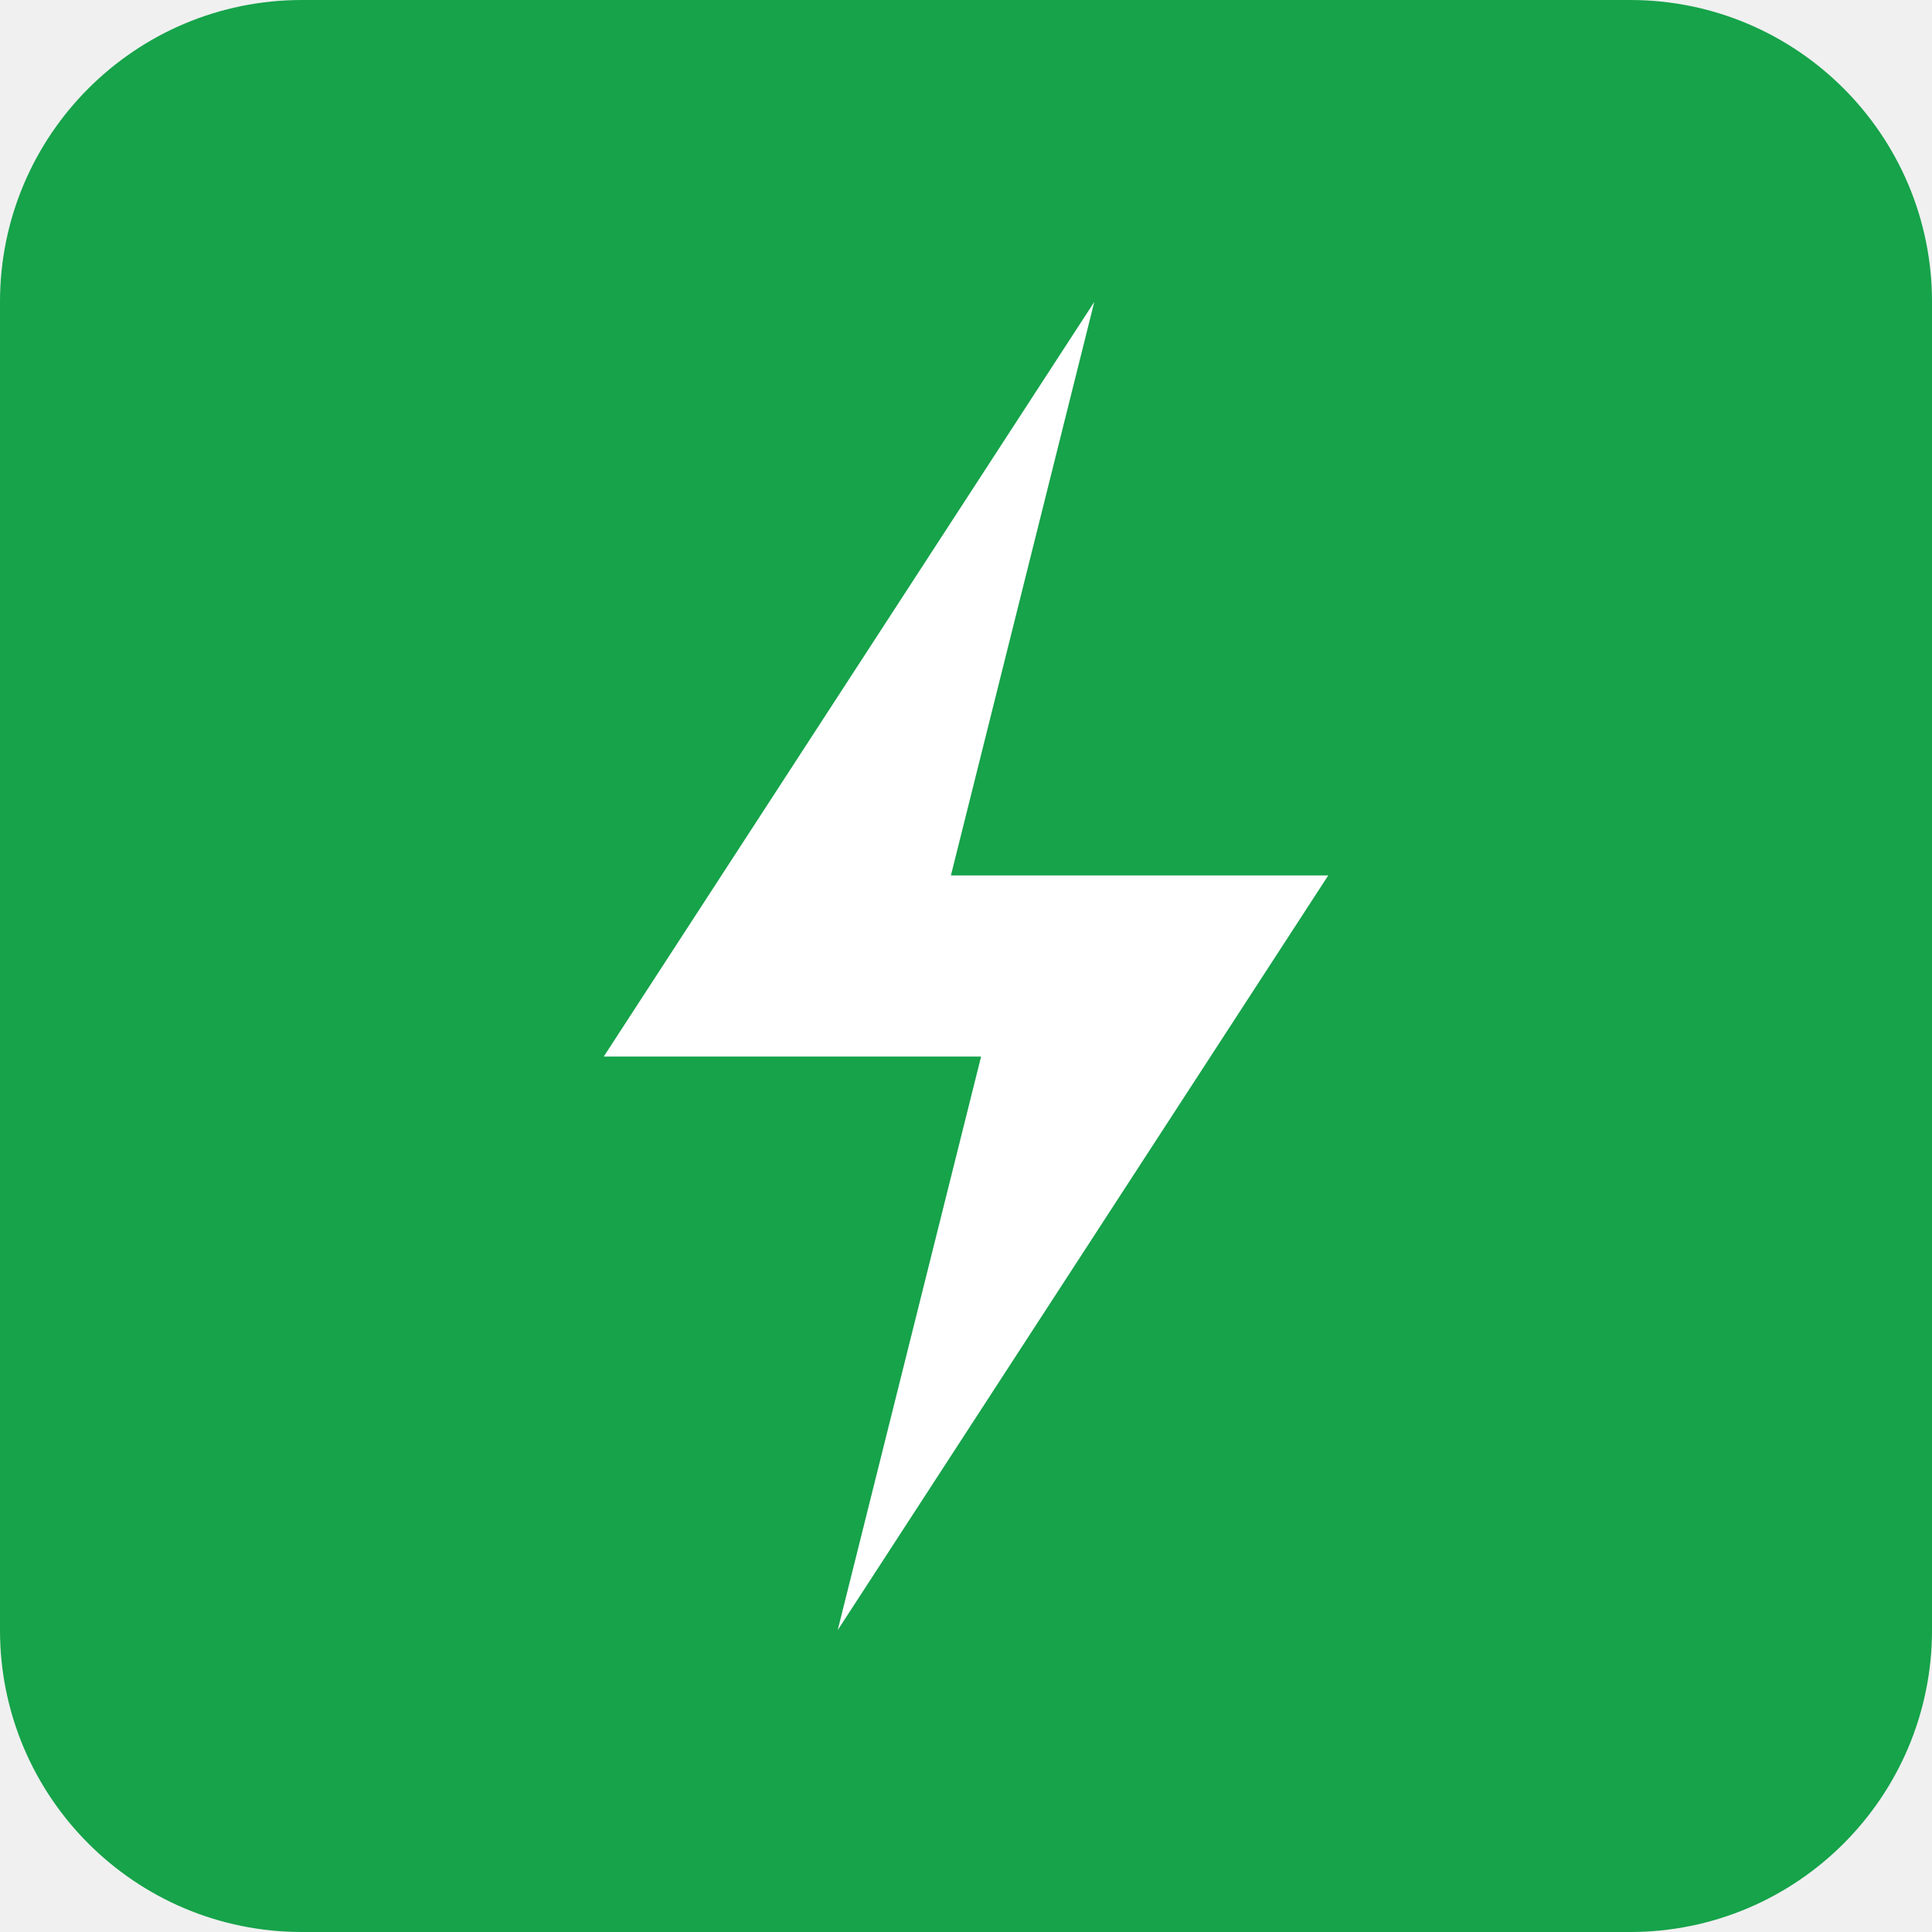
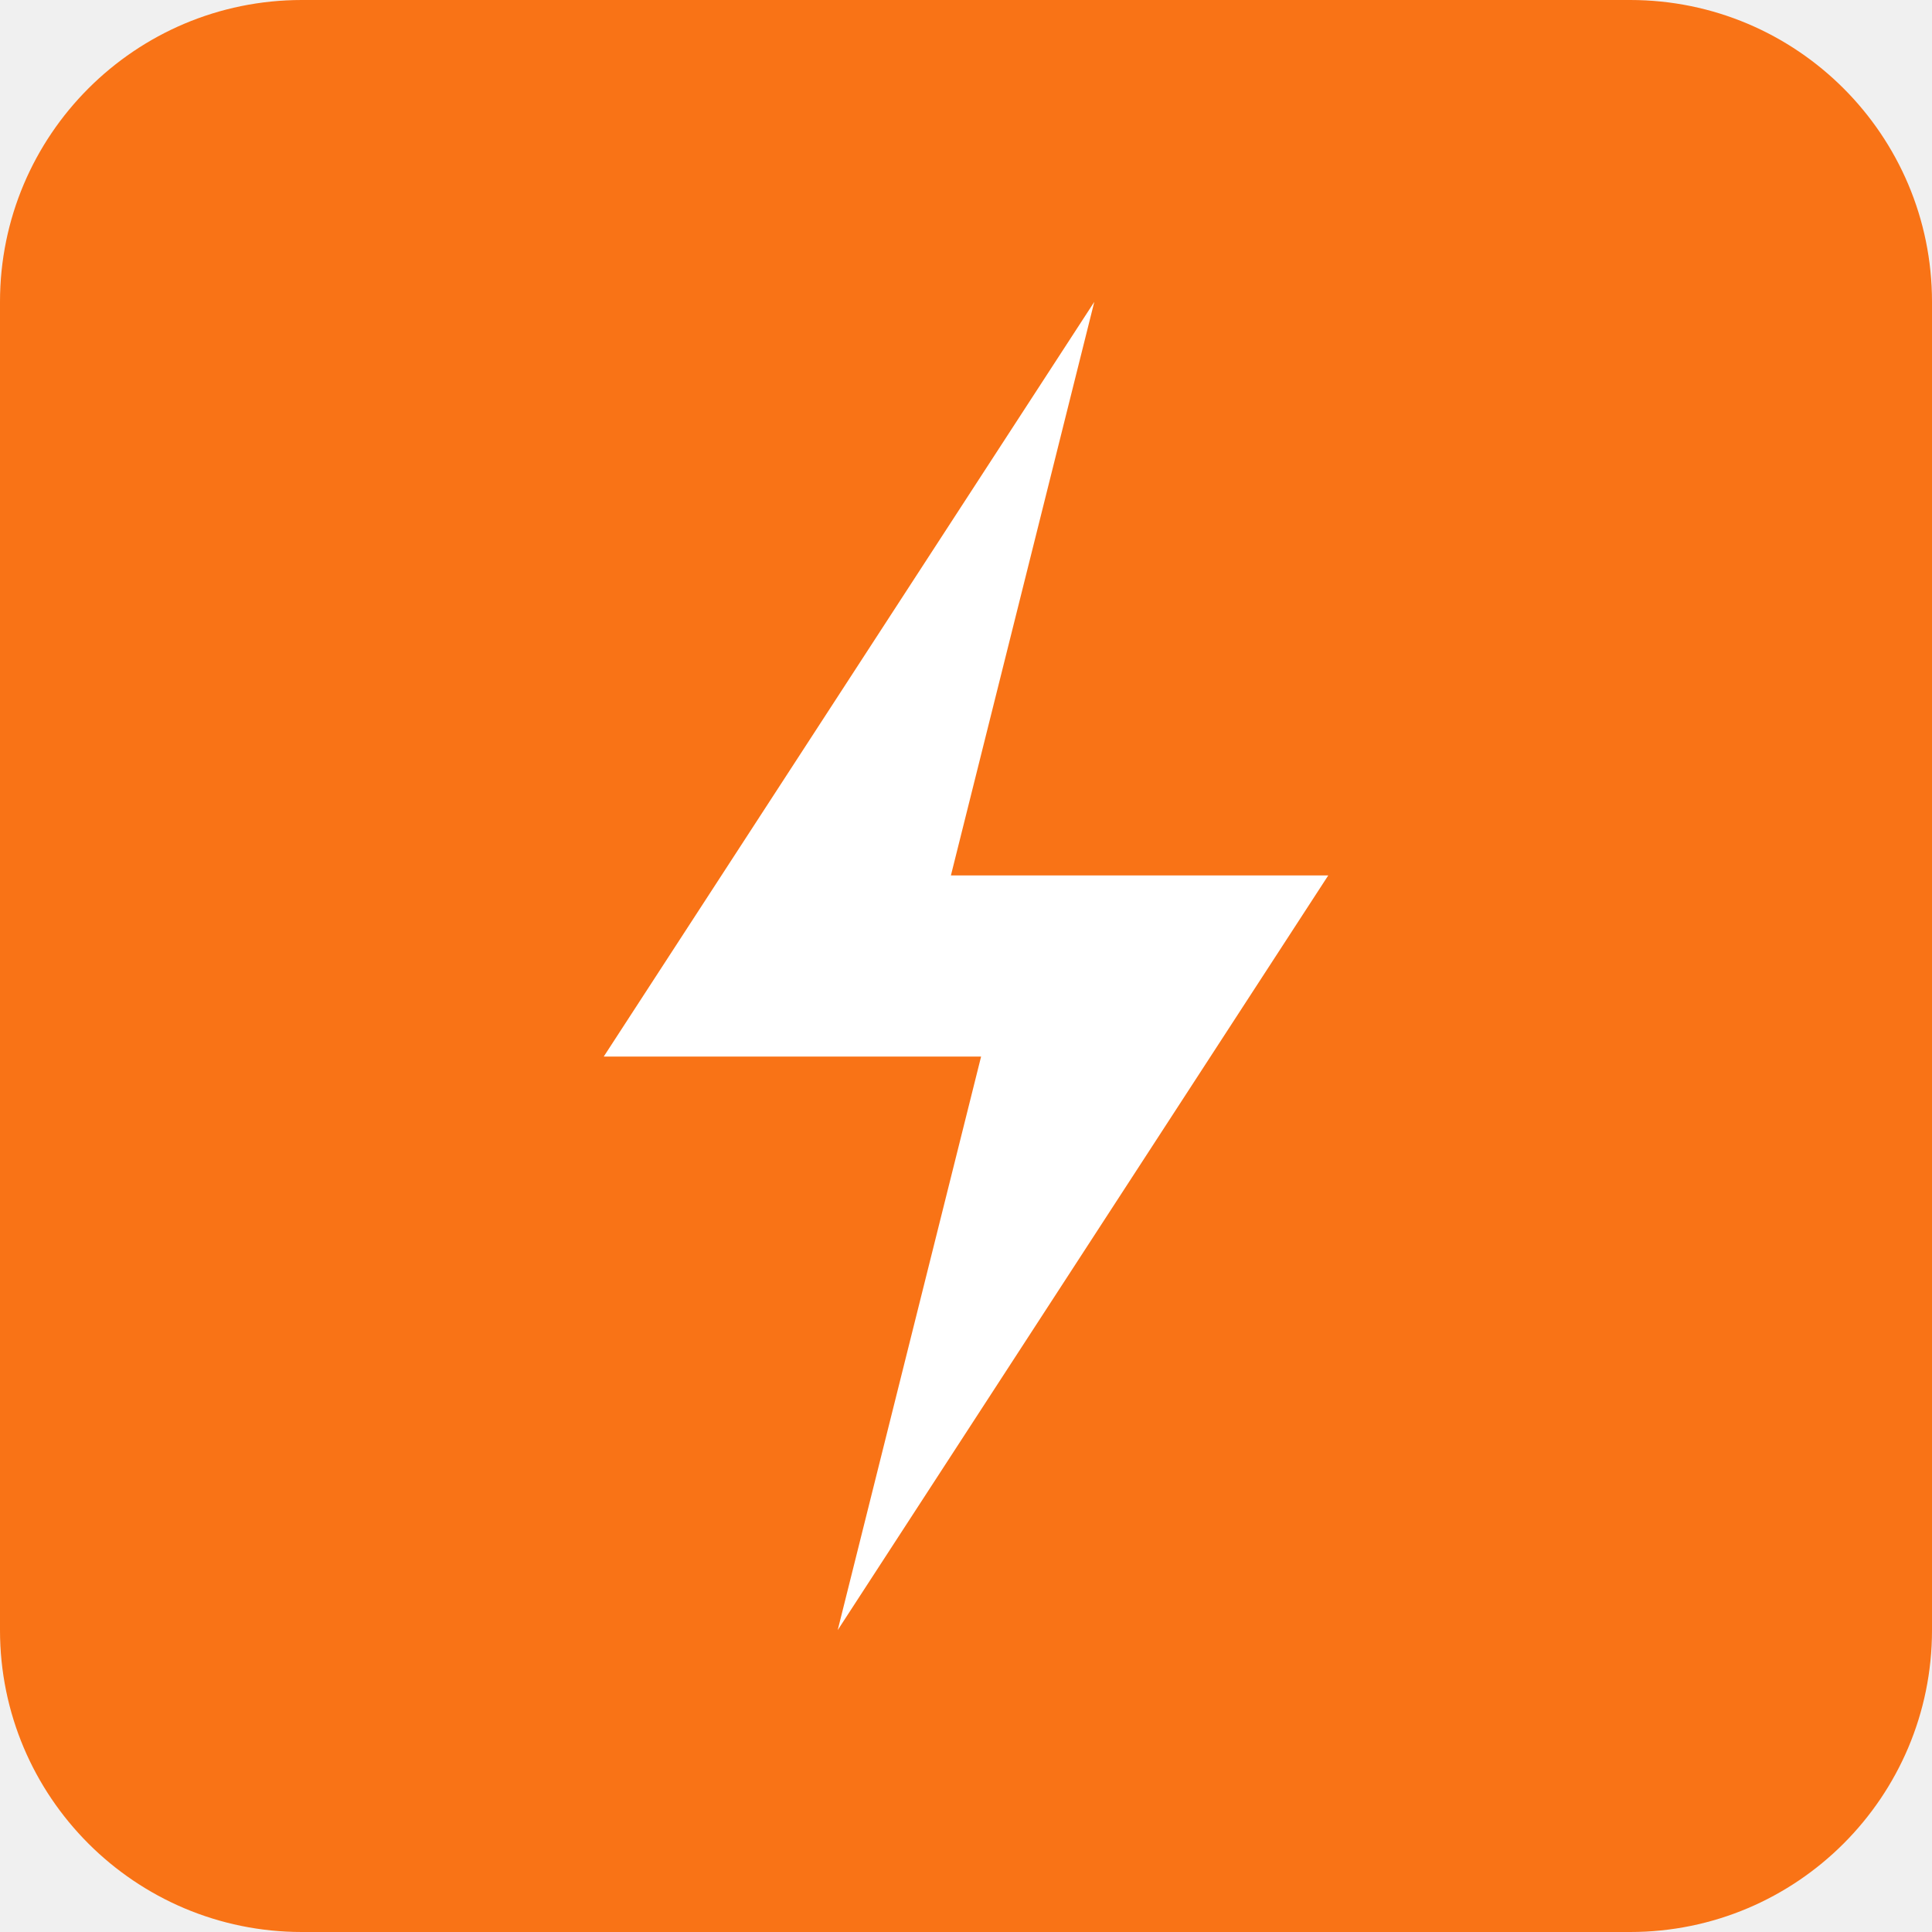
<svg xmlns="http://www.w3.org/2000/svg" viewBox="0 0 512 512">
-   <rect width="512" height="512" rx="80" fill="#16a34a" />
+   <rect width="512" height="512" rx="80" fill="#f97316" />
  <path d="M290 80 L160 280 H260 L222 432 L352 232 H252 Z" fill="white" />
</svg>
